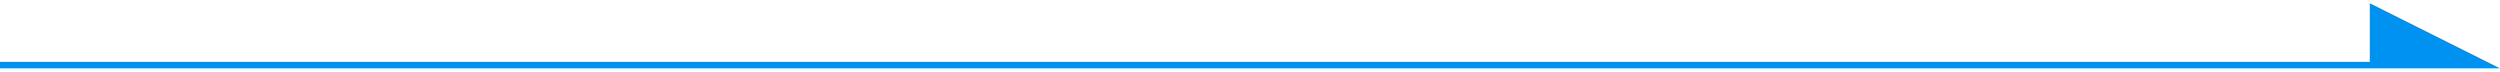
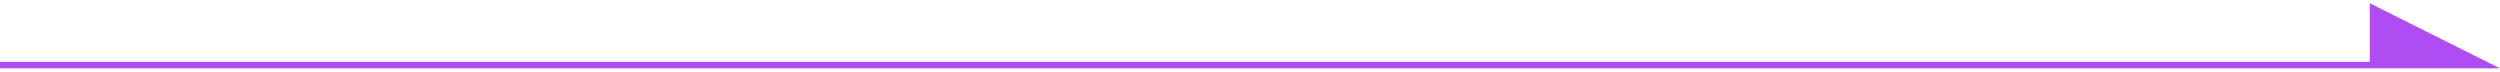
<svg xmlns="http://www.w3.org/2000/svg" version="1.1" id="レイヤー_1" x="0px" y="0px" viewBox="0 0 1920 55" style="enable-background:new 0 0 1920 55;" xml:space="preserve">
  <style type="text/css">
- 	.st0{fill:#0092F0;}
+ 	.st0{fill:#b04df2;}
</style>
  <path class="st0" d="M1920,52.5H0v-5h1820v-45C1853.3,19.2,1886.7,35.8,1920,52.5z" />
</svg>
